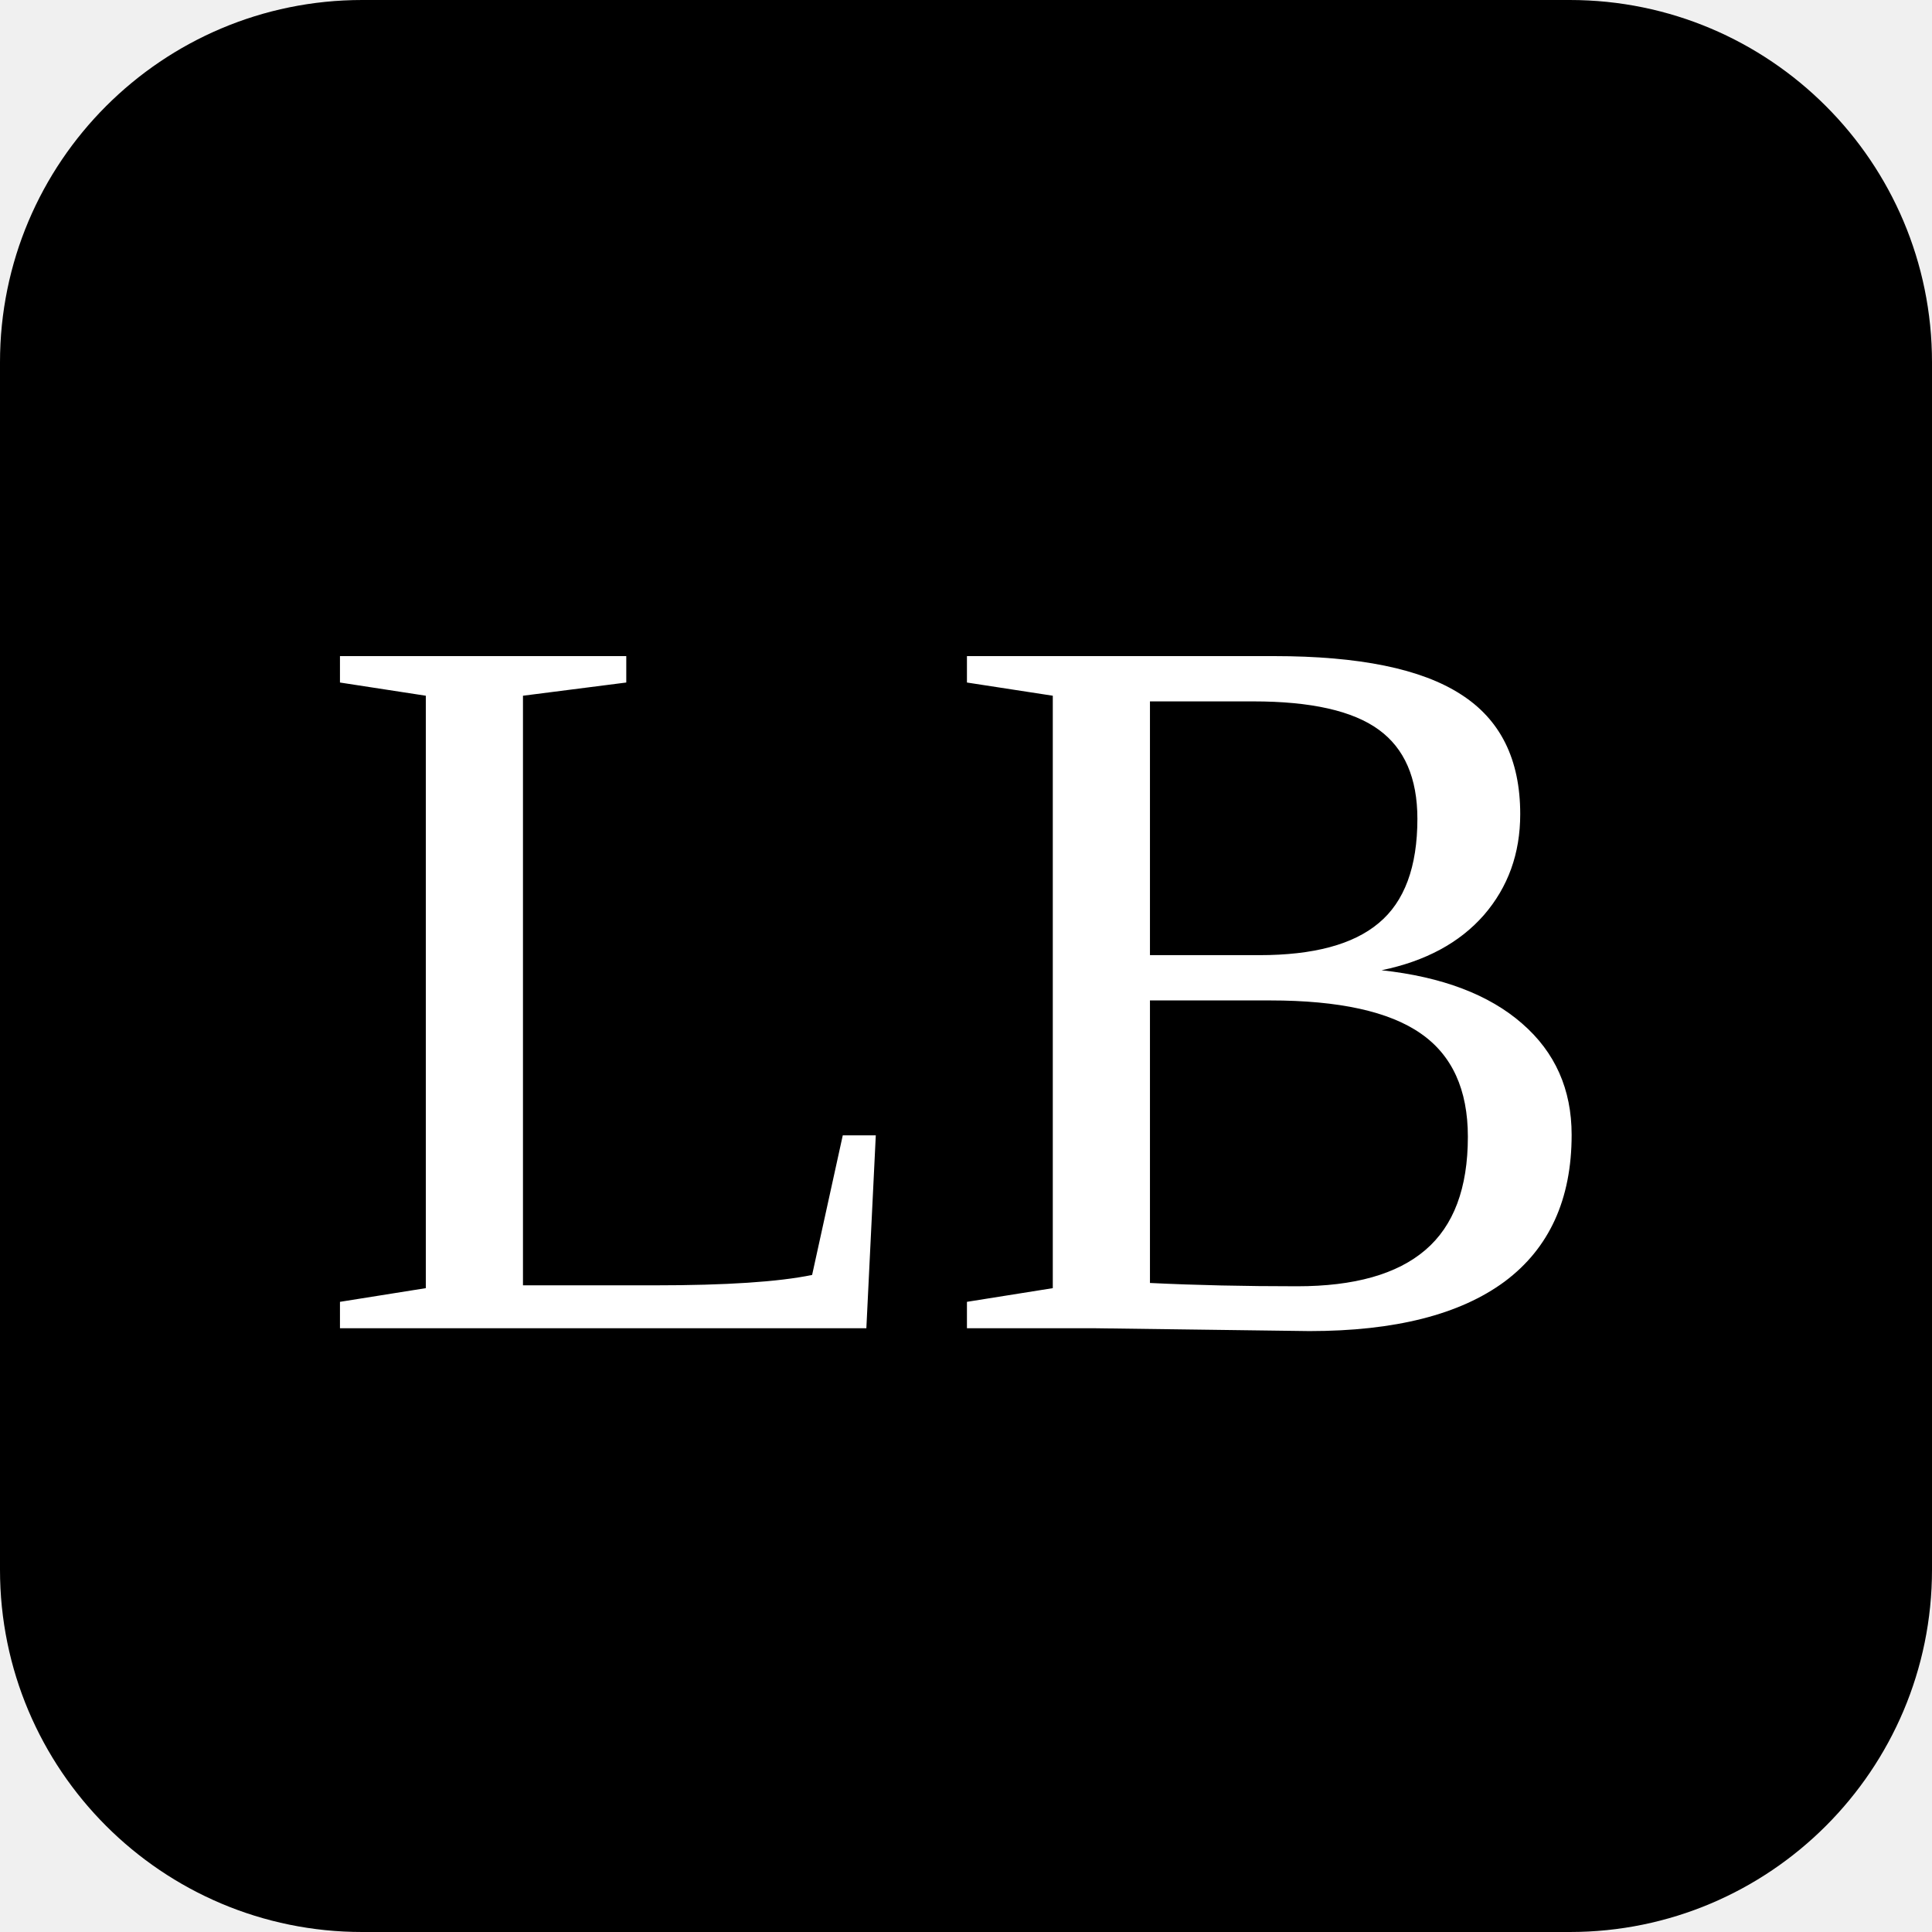
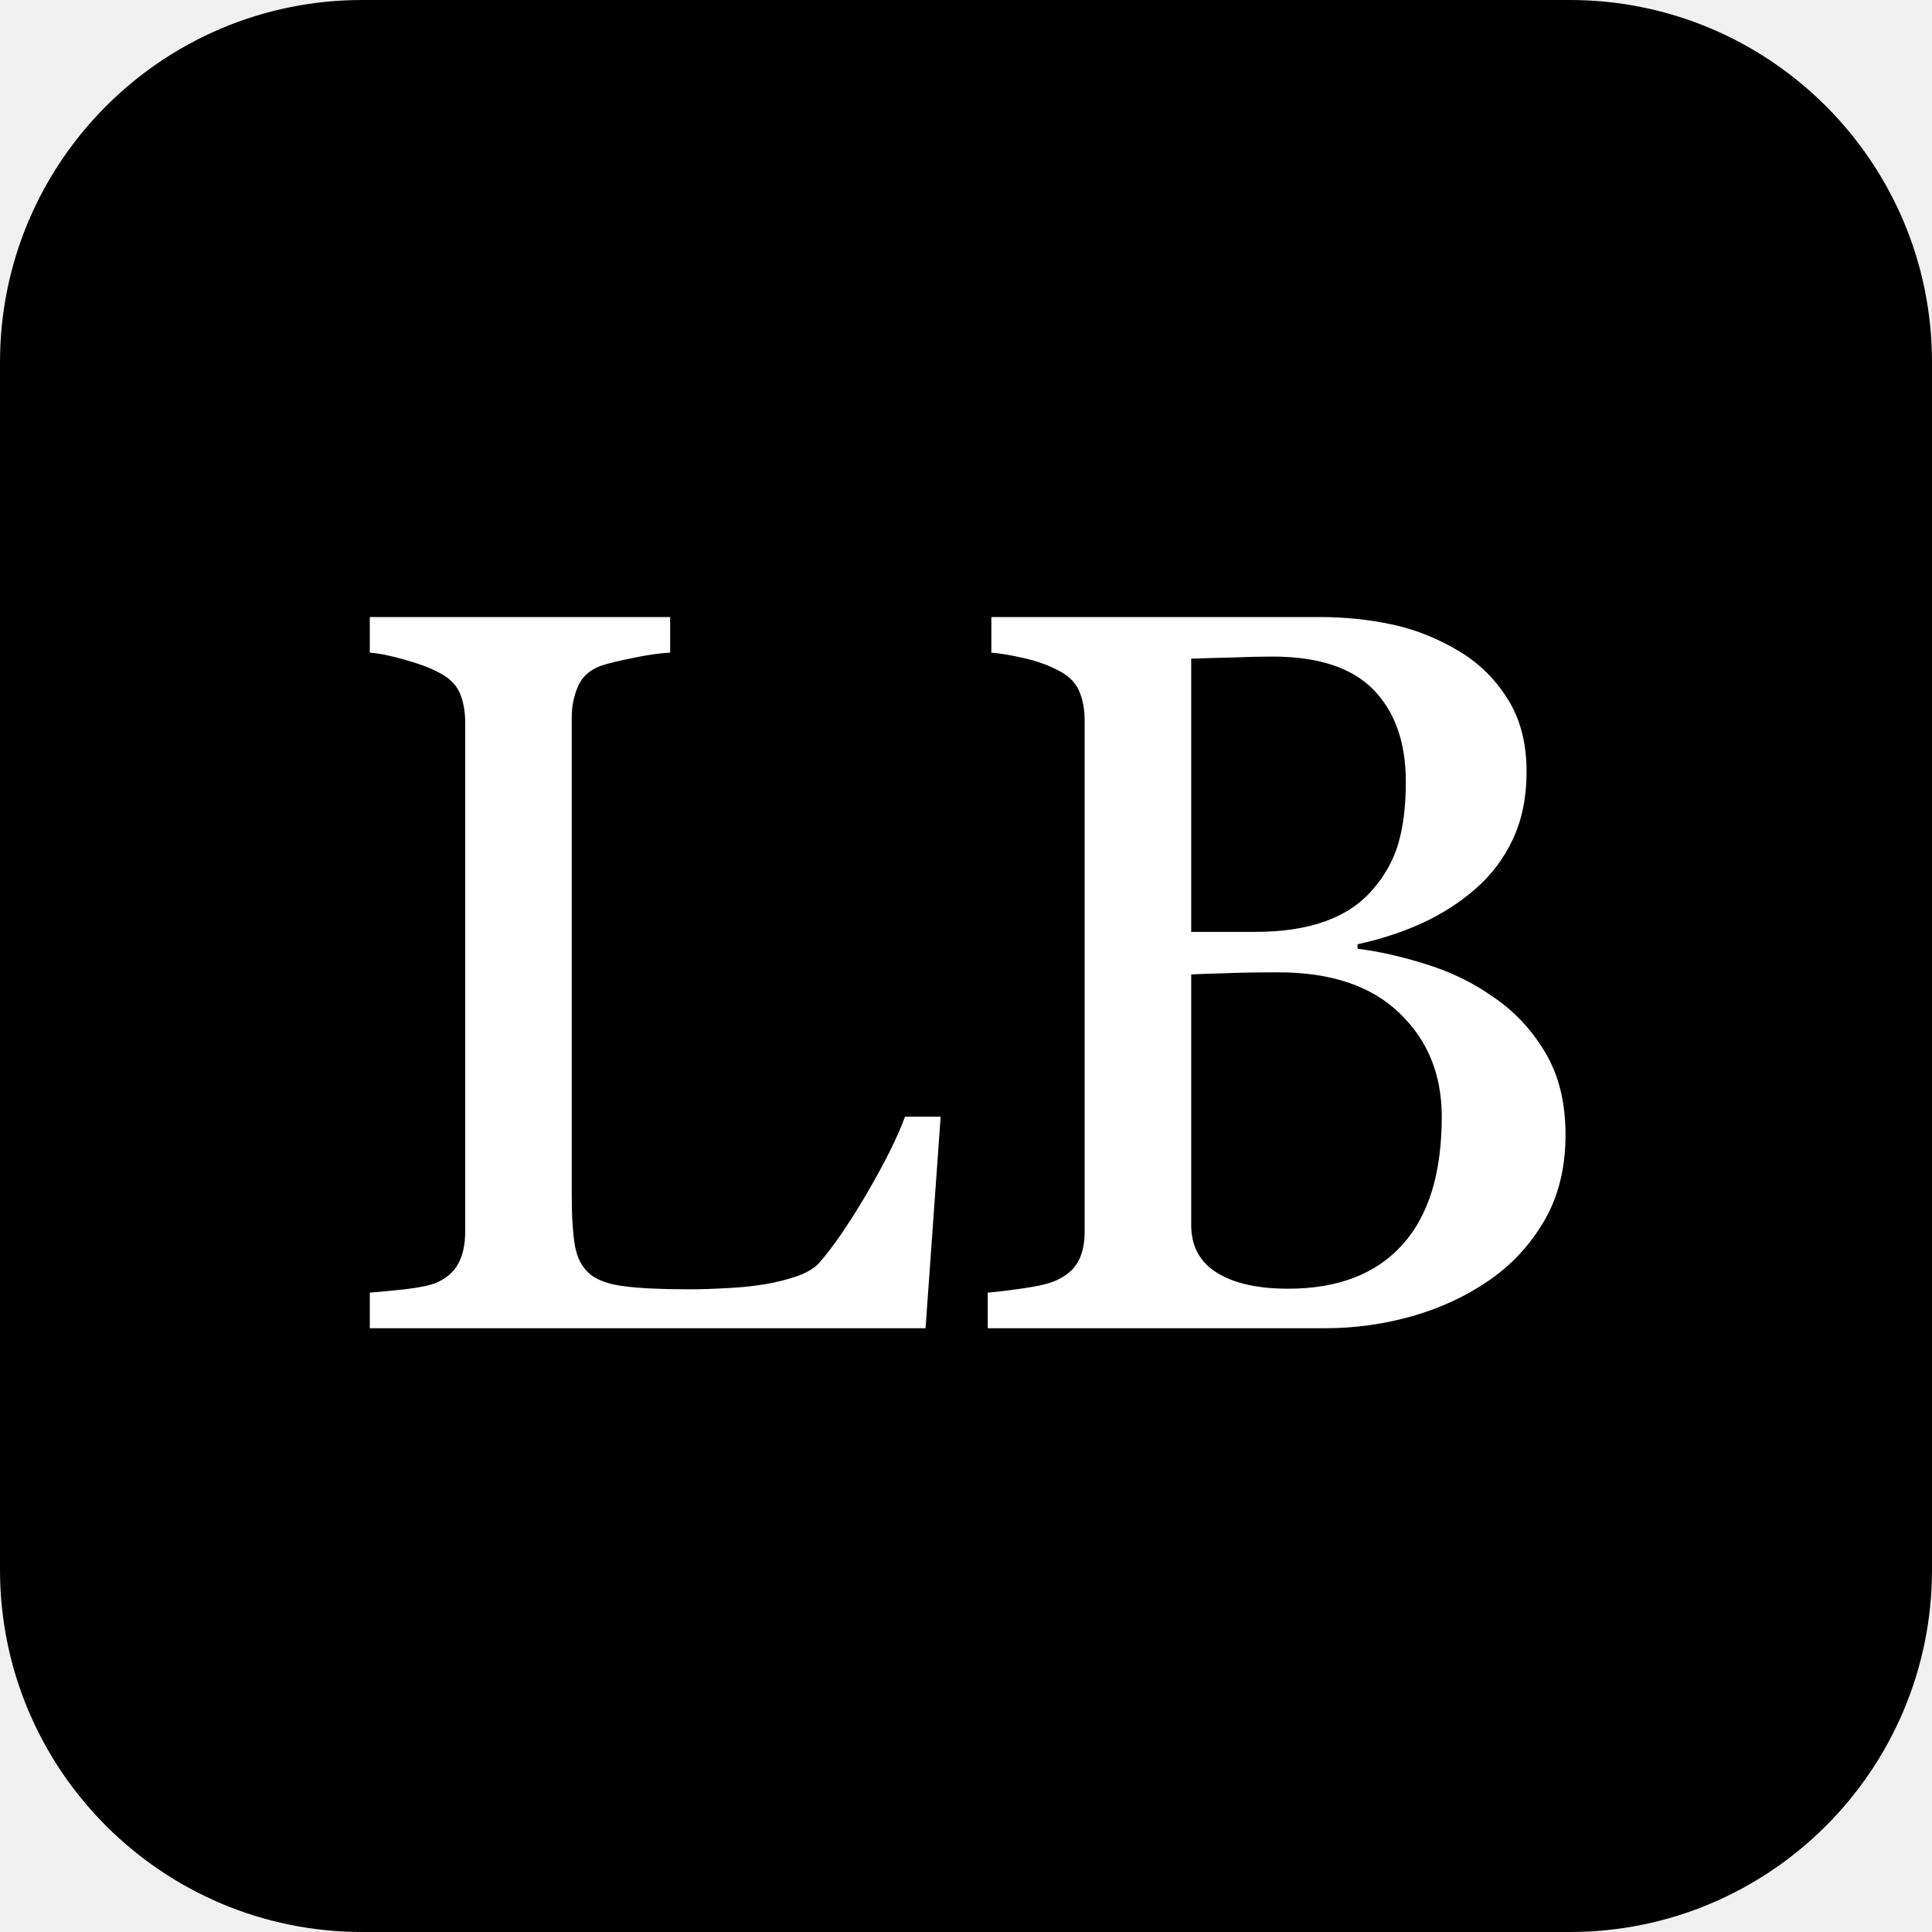
<svg xmlns="http://www.w3.org/2000/svg" viewBox="0 0 64 64">
  <rect width="64" height="64" rx="12" fill="#000" />
-   <text x="32" y="44" text-anchor="middle" font-family="Georgia, 'Times New Roman', serif" font-size="34" fill="#fff">LB</text>
+   <path fill="#fff" d="M31.16 36.99L30.66 44.00L12.25 44.00L12.25 42.82Q12.65 42.79 13.41 42.71Q14.16 42.62 14.46 42.49Q14.96 42.27 15.18 41.86Q15.41 41.44 15.41 40.80L15.41 23.93Q15.41 23.36 15.22 22.93Q15.02 22.50 14.46 22.24Q14.08 22.04 13.39 21.85Q12.70 21.65 12.25 21.62L12.25 20.44L22.20 20.44L22.20 21.62Q21.73 21.64 20.99 21.79Q20.25 21.94 19.92 22.05Q19.36 22.25 19.15 22.73Q18.94 23.21 18.94 23.76L18.94 39.58Q18.94 40.68 19.05 41.29Q19.16 41.89 19.56 42.22Q19.94 42.52 20.69 42.61Q21.45 42.71 22.81 42.71Q23.43 42.71 24.09 42.67Q24.75 42.64 25.35 42.54Q25.93 42.44 26.42 42.27Q26.91 42.09 27.14 41.83Q27.82 41.06 28.73 39.51Q29.63 37.96 29.98 36.99ZM49.47 33.03Q50.50 33.72 51.18 34.85Q51.86 35.98 51.86 37.59Q51.86 39.24 51.15 40.45Q50.44 41.66 49.29 42.44Q48.18 43.20 46.78 43.60Q45.37 44.00 43.88 44.00L32.72 44.00L32.72 42.82Q33.12 42.79 33.88 42.68Q34.65 42.57 34.98 42.42Q35.49 42.19 35.71 41.80Q35.93 41.41 35.93 40.80L35.93 23.86Q35.93 23.30 35.74 22.87Q35.54 22.43 34.98 22.17Q34.48 21.92 33.87 21.79Q33.25 21.65 32.84 21.62L32.84 20.44L43.71 20.44Q44.97 20.44 46.13 20.69Q47.28 20.94 48.33 21.57Q49.31 22.15 49.94 23.15Q50.57 24.14 50.57 25.57Q50.57 26.82 50.12 27.79Q49.67 28.76 48.86 29.46Q48.10 30.12 47.11 30.58Q46.12 31.03 44.97 31.28L44.97 31.43Q45.99 31.55 47.24 31.94Q48.49 32.33 49.47 33.03ZM45.47 29.47Q46.09 28.76 46.33 27.91Q46.57 27.07 46.57 25.90Q46.57 23.96 45.51 22.86Q44.44 21.75 42.15 21.75Q41.62 21.75 40.82 21.78Q40.01 21.80 39.46 21.82L39.46 30.87L41.57 30.87Q42.93 30.87 43.90 30.52Q44.87 30.17 45.47 29.47ZM47.76 36.99Q47.76 34.90 46.36 33.56Q44.96 32.21 42.35 32.21Q41.29 32.21 40.56 32.24Q39.83 32.26 39.46 32.28L39.46 40.58Q39.46 41.63 40.31 42.16Q41.16 42.69 42.67 42.69Q45.14 42.69 46.45 41.24Q47.76 39.80 47.76 36.99Z" />
</svg>
